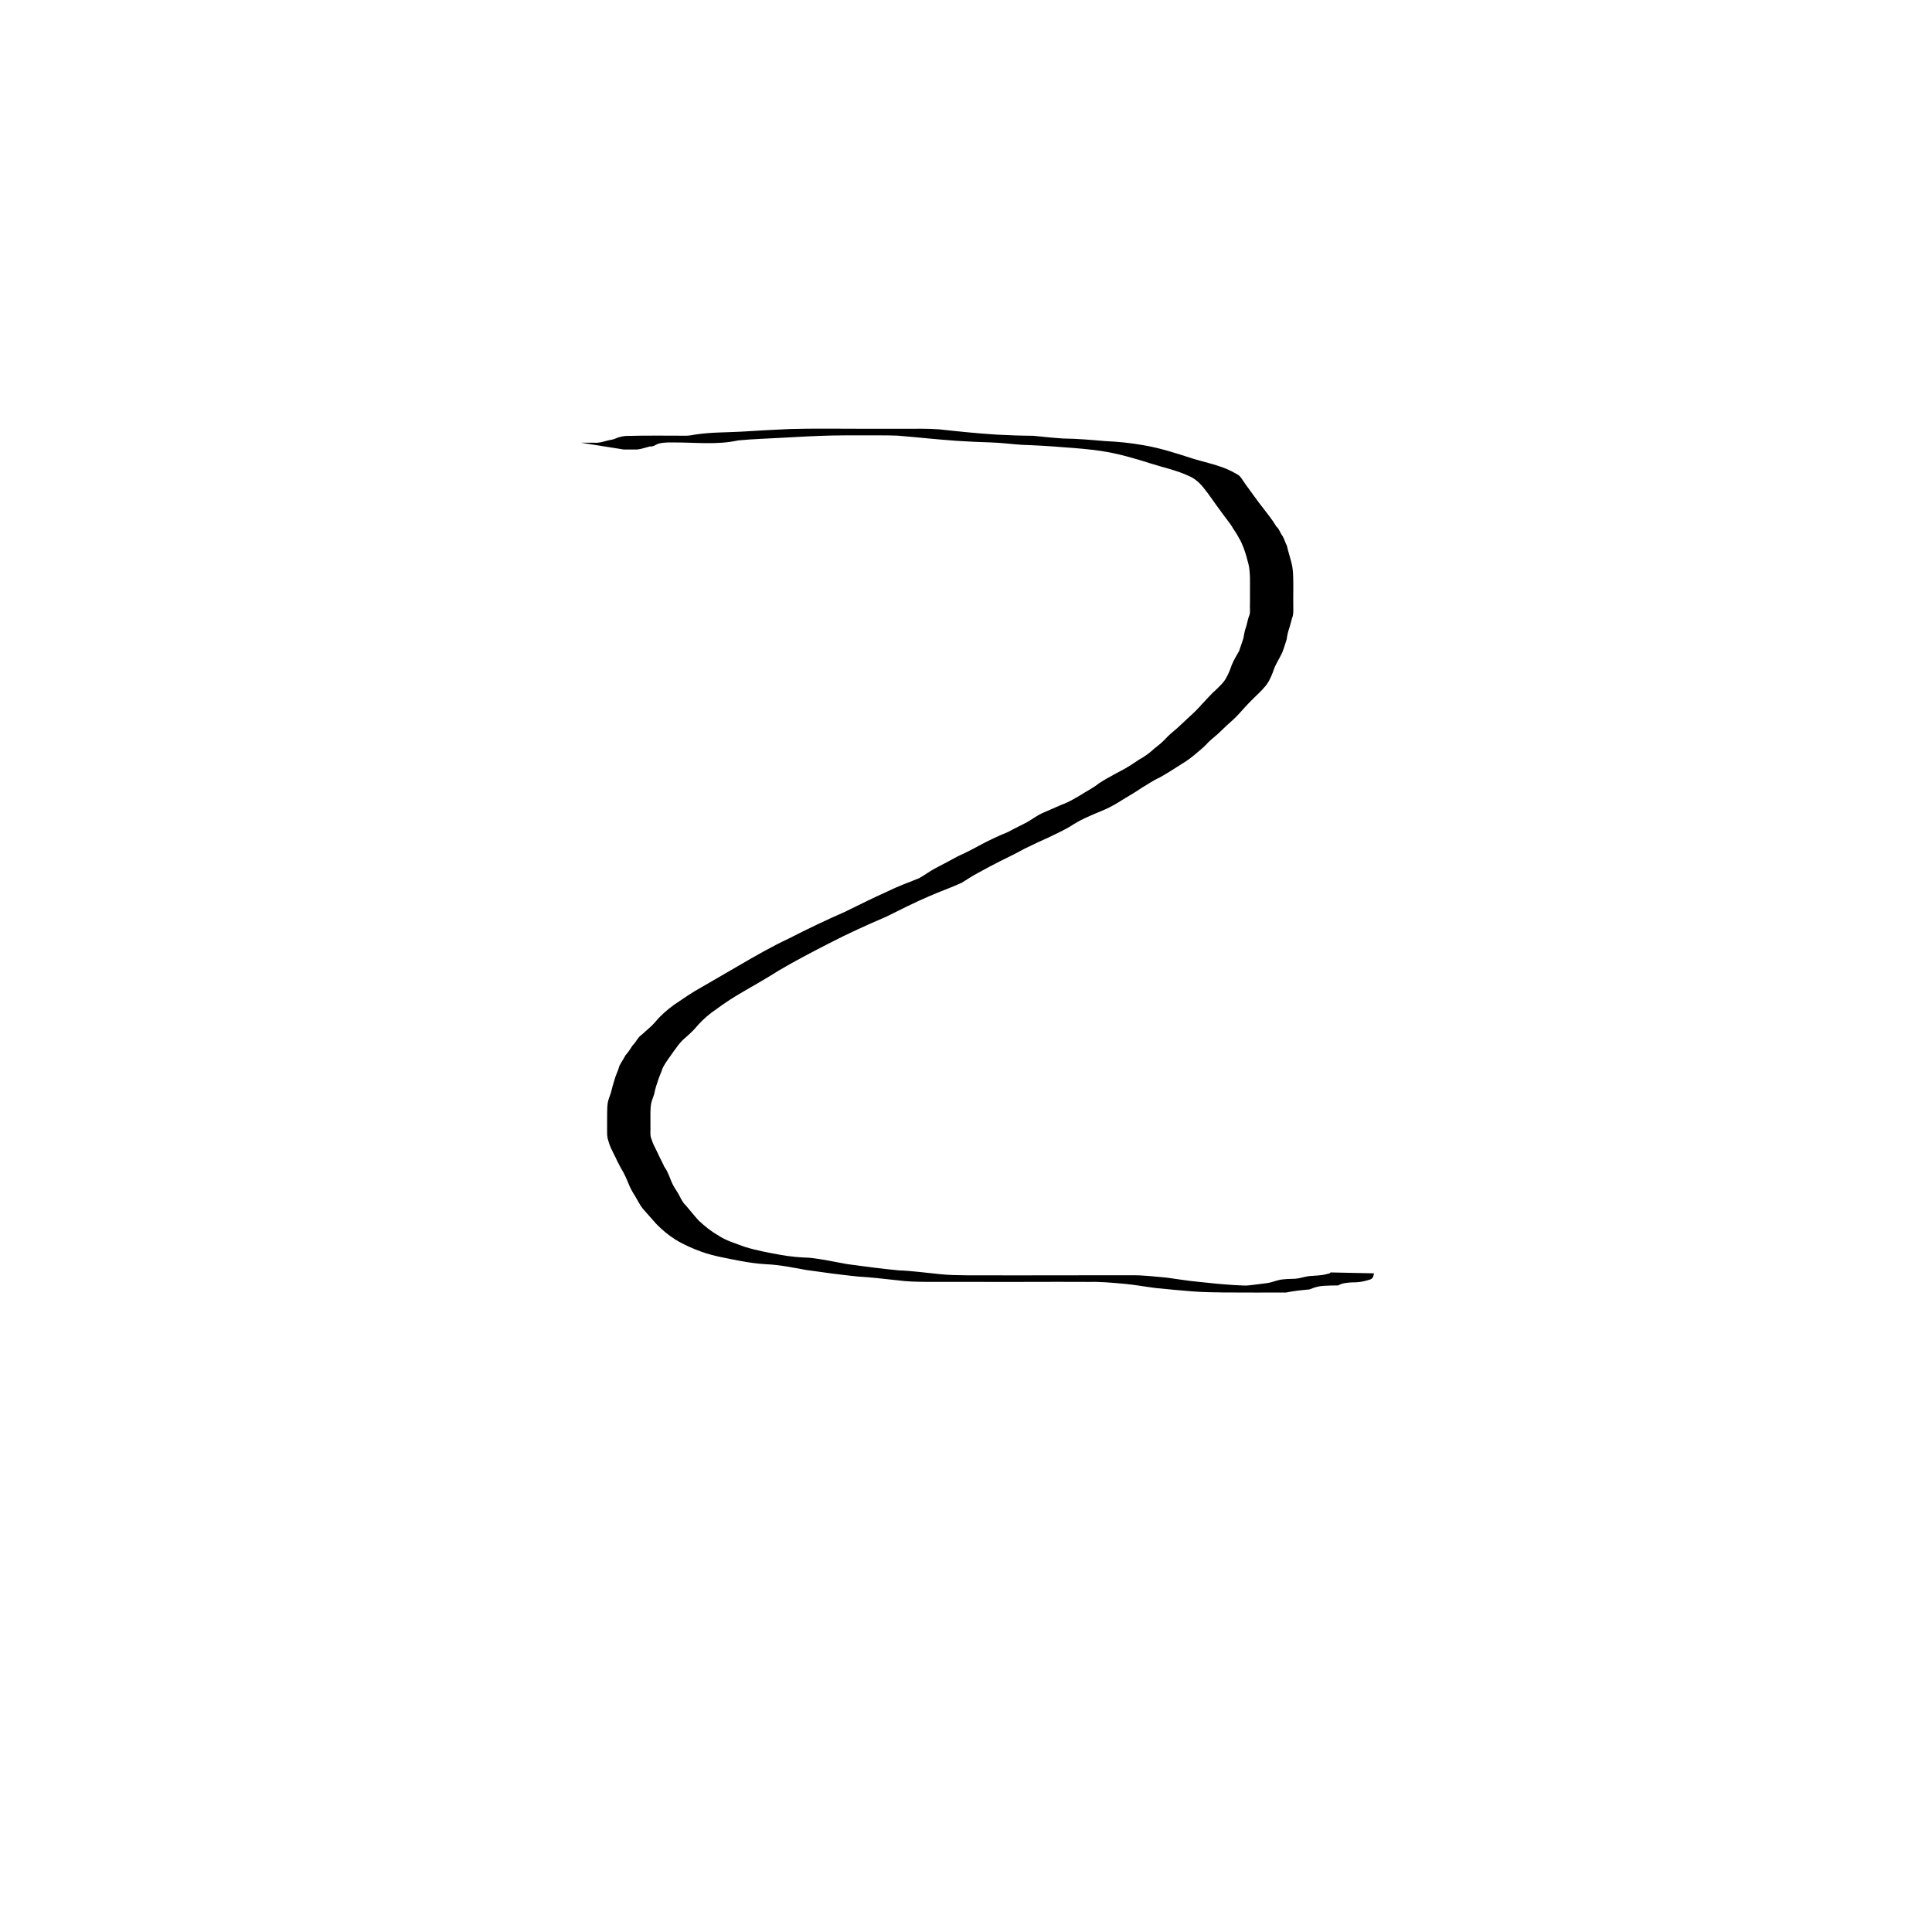
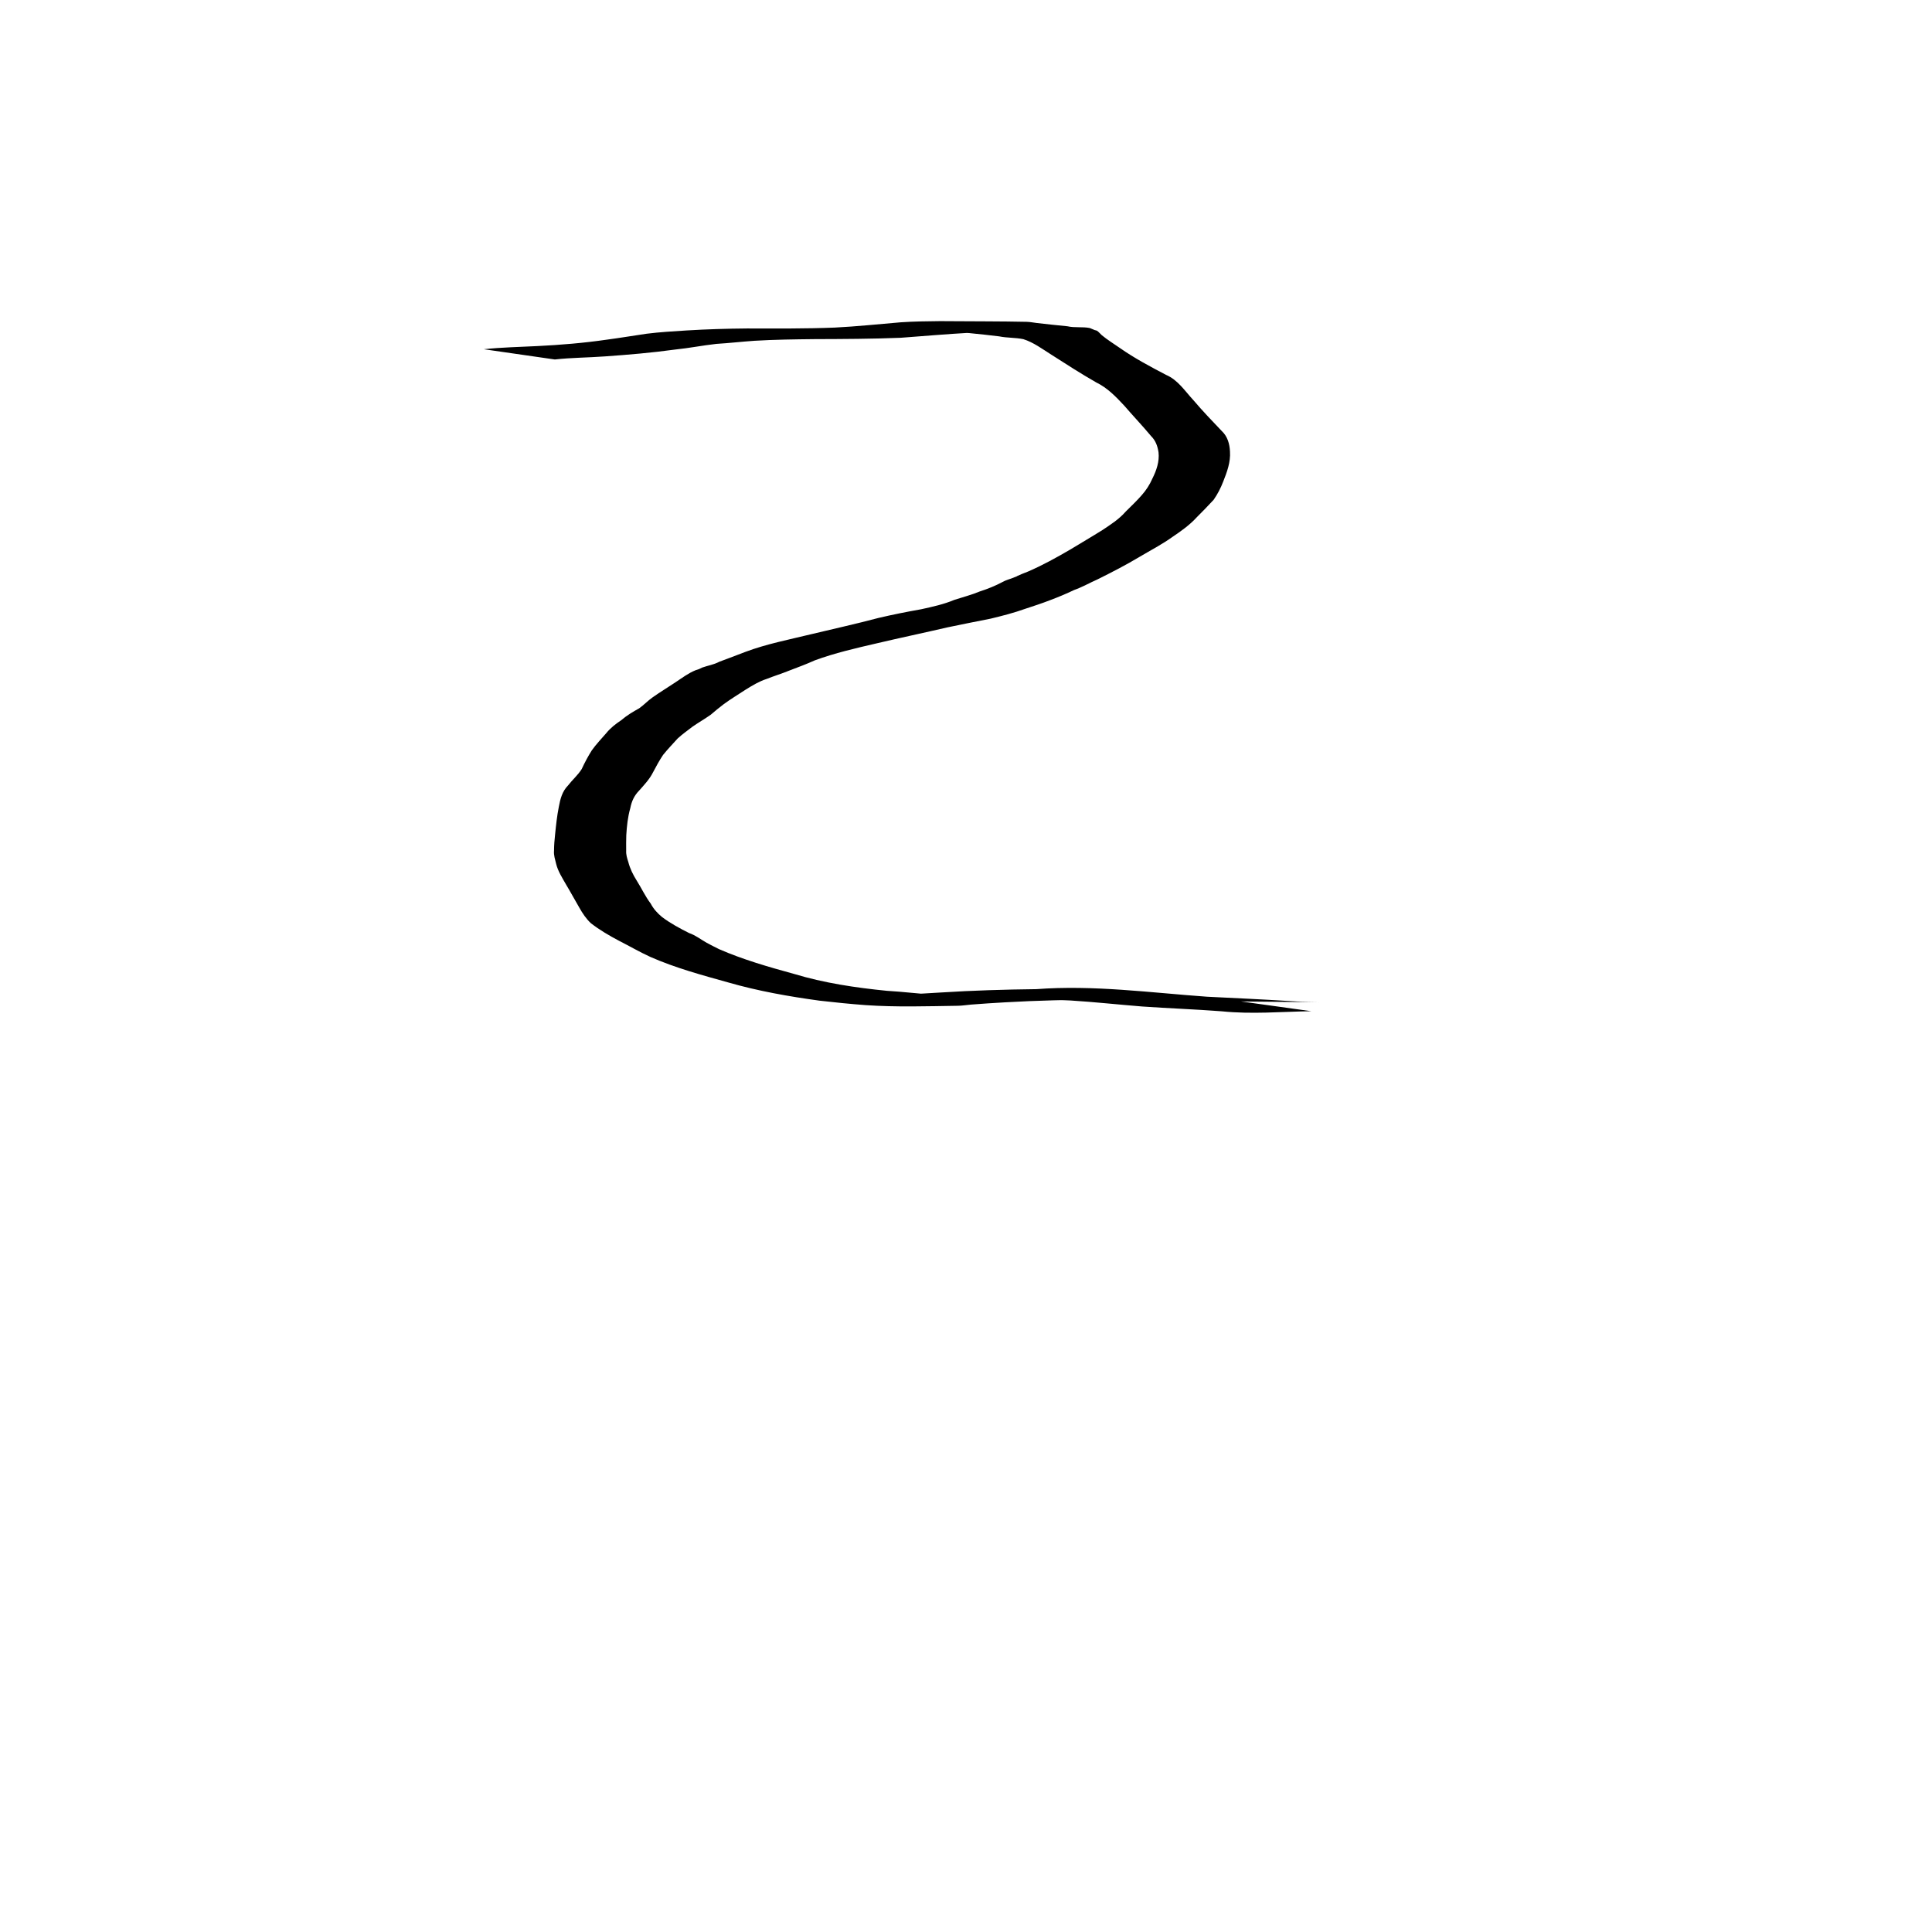
<svg xmlns="http://www.w3.org/2000/svg" width="1000" height="1000" viewBox="0 0 264.583 264.583" version="1.1" id="svg1">
-   <defs id="defs1">
-     <rect x="256.667" y="116.667" width="508.333" height="661.667" id="rect3" />
-   </defs>
-   <text xml:space="preserve" transform="scale(0.2645833)" id="text3" style="text-align:start;writing-mode:lr-tb;direction:ltr;white-space:pre;shape-inside:url(#rect3);display:inline;fill:#000000;stroke-width:19.521" />
-   <path style="fill:#000000;stroke-width:5.165" id="path1" d="m 85.426,61.559 c 0.607,-0.005 1.214,-5.29e-4 1.821,-5.29e-4 0.592,-0.052 1.172,-0.28 1.757,-0.421 0.491,0.066 0.78,-0.254 1.203,-0.393 0.437,-0.102 0.878,-0.139 1.324,-0.157 2.287,-0.002 7.158,-0.002 -2.811,-5.29e-4 0.69,0.002 1.38,0.006 2.07,0.009 0.463,0.003 0.925,7.94e-4 1.388,-0.002 2.982,-0.023 5.981,0.367 8.898,-0.278 2.003,-0.199 4.03,-0.244 6.043,-0.366 2.271,-0.137 4.543,-0.248 6.817,-0.307 2.225,-0.044 7.676,-0.028 -1.785,-0.027 1.996,-7.93e-4 3.992,-0.002 5.989,0.002 1.587,0.012 3.174,-0.016 4.759,0.041 2.686,0.221 5.363,0.518 8.053,0.708 1.568,0.097 3.137,0.18 4.708,0.222 1.417,0.038 2.823,0.231 4.237,0.326 1.925,0.068 3.843,0.172 5.761,0.338 1.714,0.117 3.42,0.255 5.12,0.505 2.326,0.345 4.587,1.01 6.825,1.718 1.737,0.557 3.56,0.931 5.218,1.711 0.783,0.333 1.376,0.862 1.92,1.504 0.89,1.089 1.647,2.276 2.495,3.397 0.54,0.785 1.185,1.487 1.656,2.318 0.298,0.434 0.577,0.875 0.817,1.344 0.275,0.387 0.398,0.847 0.598,1.272 0.271,0.73 0.486,1.488 0.671,2.245 0.152,0.63 0.182,1.276 0.206,1.92 -5.3e-4,0.591 0.007,1.182 -7.9e-4,1.773 0.008,0.6 -0.005,1.201 -0.003,1.801 -0.045,0.476 0.073,0.978 -0.06,1.44 -0.213,0.472 -0.28,0.987 -0.419,1.481 -0.215,0.58 -0.333,1.187 -0.439,1.794 -0.2,0.555 -0.368,1.117 -0.568,1.672 -0.349,0.629 -0.732,1.248 -1.008,1.914 -0.2,0.582 -0.407,1.162 -0.724,1.694 -0.324,0.668 -0.876,1.155 -1.399,1.672 -0.714,0.609 -1.3,1.342 -1.958,2.002 -0.49,0.57 -1.021,1.104 -1.582,1.603 -0.621,0.572 -1.232,1.156 -1.854,1.727 -0.541,0.461 -1.087,0.891 -1.565,1.424 -0.468,0.506 -1.009,0.933 -1.555,1.357 -0.63,0.604 -1.331,1.087 -2.094,1.508 -0.96,0.665 -1.947,1.29 -2.998,1.8 -0.824,0.456 -1.668,0.907 -2.458,1.424 -0.774,0.634 -1.68,1.065 -2.513,1.607 -0.828,0.475 -1.621,0.983 -2.527,1.294 -0.921,0.396 -1.833,0.792 -2.751,1.195 -0.722,0.344 -1.361,0.831 -2.052,1.226 -0.859,0.462 -1.759,0.867 -2.613,1.346 -1.219,0.491 -2.407,1.048 -3.571,1.66 -1.085,0.597 -2.183,1.167 -3.312,1.673 -0.996,0.547 -1.996,1.078 -3.005,1.597 -0.801,0.411 -1.509,0.971 -2.297,1.403 -1.451,0.584 -2.918,1.108 -4.319,1.809 -1.994,0.88 -3.934,1.875 -5.897,2.822 -2.57,1.12 -5.1,2.335 -7.594,3.614 -2.403,1.121 -4.696,2.451 -6.985,3.785 -1.661,0.952 -3.312,1.914 -4.966,2.879 -1.33,0.726 -2.56,1.59 -3.812,2.437 -0.943,0.689 -1.833,1.466 -2.576,2.369 -0.538,0.631 -1.204,1.125 -1.799,1.692 -0.568,0.368 -0.809,1.049 -1.278,1.488 -0.318,0.463 -0.586,0.941 -0.974,1.348 -0.255,0.515 -0.598,0.969 -0.849,1.487 -0.109,0.495 -0.345,0.936 -0.513,1.411 -0.172,0.608 -0.381,1.203 -0.53,1.82 -0.104,0.537 -0.347,1.033 -0.492,1.565 -0.114,0.545 -0.122,1.103 -0.127,1.658 -0.002,0.584 0.002,1.167 -0.005,1.751 0.018,0.557 -0.04,1.112 0.063,1.662 0.138,0.493 0.282,0.984 0.504,1.446 0.202,0.395 0.382,0.798 0.589,1.192 0.226,0.531 0.52,1.03 0.779,1.545 0.411,0.639 0.706,1.333 0.994,2.034 0.235,0.606 0.553,1.182 0.913,1.723 0.327,0.572 0.624,1.163 1.024,1.688 0.62,0.696 1.23,1.401 1.849,2.097 0.795,0.823 1.672,1.543 2.635,2.159 1.156,0.71 2.396,1.246 3.669,1.705 1.649,0.577 3.39,0.861 5.101,1.199 1.211,0.234 2.433,0.402 3.664,0.476 1.853,0.075 3.668,0.464 5.488,0.786 2.33,0.339 4.667,0.648 7.009,0.893 1.841,0.106 3.671,0.321 5.504,0.521 1.26,0.171 2.528,0.203 3.797,0.211 3.94,0.01 7.88,0.007 11.821,0.01 2.104,1.6e-4 4.207,-0.012 6.311,-0.012 2.405,0.01 10.274,0.016 -0.32,0.012 1.525,-0.002 3.051,-0.002 4.576,5.3e-4 1.642,-0.048 3.276,0.121 4.909,0.263 1.435,0.131 2.853,0.401 4.282,0.579 1.647,0.158 3.294,0.322 4.944,0.451 1.46,0.113 2.925,0.134 4.389,0.152 2.827,0.026 5.654,0.006 8.481,0.008 1.059,-0.223 2.141,-0.331 3.218,-0.426 0.621,-0.262 1.226,-0.448 1.898,-0.489 0.671,-0.049 1.343,-0.053 2.015,-0.053 0.592,-0.343 1.209,-0.371 1.874,-0.421 0.83,0.026 1.596,-0.104 2.381,-0.356 0.493,-0.109 0.596,-0.418 0.651,-0.885 0,0 -5.943,-0.123 -5.943,-0.123 v 0 c -0.109,0.218 -0.367,0.141 -0.582,0.245 -0.765,0.193 -1.546,0.183 -2.328,0.255 -0.653,0.079 -1.257,0.315 -1.904,0.363 -0.669,0.011 -1.34,0.038 -2.004,0.124 -0.641,0.119 -1.232,0.393 -1.879,0.477 -1.077,0.122 -2.15,0.305 -3.232,0.365 -0.495,0.002 -0.239,0.001 -0.771,0.002 -0.137,1.9e-4 -0.55,5.3e-4 -0.412,5.3e-4 9.678,0.004 6.389,-8e-5 4.309,0.003 -1.481,-0.005 -2.963,-0.015 -4.441,-0.106 -1.623,-0.106 -3.24,-0.264 -4.855,-0.443 -1.465,-0.133 -2.916,-0.387 -4.374,-0.579 -1.623,-0.129 -3.243,-0.355 -4.872,-0.317 -1.528,0.003 -3.056,0.003 -4.584,5.3e-4 -3.673,-10e-4 -7.345,-0.002 -11.018,0.012 -2.145,5.3e-4 -4.289,-0.012 -6.434,-0.007 -0.277,8e-4 -0.554,0.001 -0.831,0.002 -4.079,0.013 7.169,0.013 2.584,0.006 -0.385,-5.3e-4 -0.77,-0.003 -1.155,-0.004 -0.336,-0.002 -0.672,-0.003 -1.009,-0.005 -1.252,-0.015 -2.506,-0.024 -3.753,-0.163 -1.861,-0.18 -3.711,-0.447 -5.582,-0.513 -2.345,-0.215 -4.679,-0.539 -7.012,-0.849 -1.775,-0.309 -3.533,-0.721 -5.331,-0.886 -1.266,-0.034 -2.526,-0.156 -3.774,-0.375 -1.674,-0.303 -3.362,-0.61 -4.986,-1.114 -1.245,-0.481 -2.555,-0.825 -3.67,-1.597 -0.966,-0.54 -1.802,-1.243 -2.615,-1.987 -0.622,-0.675 -1.184,-1.406 -1.787,-2.1 -0.466,-0.42 -0.717,-1.047 -1.01,-1.59 -0.323,-0.532 -0.697,-1.037 -0.931,-1.622 -0.296,-0.701 -0.526,-1.443 -0.987,-2.058 -0.228,-0.528 -0.511,-1.023 -0.751,-1.542 -0.17,-0.419 -0.41,-0.811 -0.588,-1.224 -0.235,-0.404 -0.347,-0.844 -0.509,-1.281 -0.121,-0.499 -0.03,-1.031 -0.056,-1.541 -0.01,-0.58 -0.012,-1.16 -0.004,-1.739 0.012,-0.506 0.016,-1.017 0.137,-1.511 0.142,-0.535 0.401,-1.034 0.479,-1.586 0.134,-0.6 0.355,-1.169 0.543,-1.752 0.161,-0.45 0.373,-0.882 0.512,-1.34 0.238,-0.465 0.527,-0.914 0.827,-1.34 0.345,-0.44 0.632,-0.922 0.983,-1.357 0.357,-0.519 0.745,-1.001 1.231,-1.41 0.636,-0.545 1.25,-1.115 1.777,-1.769 0.757,-0.853 1.624,-1.584 2.569,-2.223 1.183,-0.872 2.408,-1.669 3.686,-2.397 1.636,-0.943 3.27,-1.881 4.867,-2.892 2.273,-1.34 4.612,-2.555 6.961,-3.757 2.519,-1.305 5.101,-2.469 7.707,-3.588 1.958,-0.96 3.897,-1.963 5.906,-2.814 1.47,-0.657 2.996,-1.167 4.456,-1.846 0.755,-0.473 1.497,-0.969 2.29,-1.38 0.976,-0.542 1.967,-1.06 2.96,-1.57 1.118,-0.541 2.23,-1.093 3.317,-1.694 1.175,-0.584 2.366,-1.129 3.562,-1.669 0.9,-0.446 1.814,-0.862 2.681,-1.374 0.661,-0.426 1.337,-0.826 2.052,-1.155 0.887,-0.419 1.795,-0.784 2.698,-1.168 0.894,-0.385 1.722,-0.882 2.542,-1.405 0.863,-0.52 1.733,-1.027 2.563,-1.598 0.803,-0.465 1.56,-1.01 2.413,-1.385 1.02,-0.564 1.991,-1.204 2.976,-1.827 0.778,-0.464 1.497,-0.984 2.171,-1.589 0.547,-0.446 1.086,-0.904 1.553,-1.437 0.504,-0.49 1.073,-0.904 1.574,-1.397 0.597,-0.592 1.216,-1.162 1.85,-1.715 0.551,-0.514 1.048,-1.086 1.55,-1.647 0.629,-0.689 1.294,-1.338 1.965,-1.986 0.555,-0.556 1.106,-1.119 1.448,-1.837 0.287,-0.561 0.503,-1.15 0.709,-1.744 0.319,-0.66 0.7,-1.287 1.013,-1.95 0.23,-0.589 0.409,-1.194 0.604,-1.795 0.074,-0.586 0.214,-1.158 0.414,-1.714 0.154,-0.503 0.252,-1.022 0.435,-1.517 0.1,-0.519 0.051,-1.046 0.055,-1.573 0.003,-0.6 -0.009,-1.2 0.003,-1.8 -0.004,-0.597 0.012,-1.194 -0.011,-1.791 -0.013,-0.686 -0.052,-1.377 -0.225,-2.043 -0.192,-0.801 -0.46,-1.581 -0.636,-2.385 -0.238,-0.432 -0.341,-0.907 -0.593,-1.332 -0.333,-0.38 -0.438,-0.975 -0.859,-1.31 -0.494,-0.86 -1.121,-1.609 -1.713,-2.399 -0.886,-1.1 -1.674,-2.269 -2.52,-3.398 -0.251,-0.341 -0.451,-0.721 -0.729,-1.041 -0.278,-0.32 -0.823,-0.507 -1.166,-0.729 -1.708,-0.854 -3.62,-1.2 -5.433,-1.768 -2.215,-0.715 -4.444,-1.44 -6.747,-1.813 -1.703,-0.305 -3.412,-0.466 -5.14,-0.546 -1.913,-0.163 -3.82,-0.335 -5.741,-0.355 -1.378,-0.081 -2.748,-0.239 -4.115,-0.373 -1.651,-0.01 -3.302,-0.066 -4.951,-0.156 -2.663,-0.163 -5.31,-0.442 -7.961,-0.728 -1.579,-0.122 -3.16,-0.074 -4.743,-0.076 -1.993,0.003 -3.986,-7.93e-4 -5.98,-0.004 -3.221,1.95e-4 -6.451,-0.054 -9.673,0.037 -2.195,0.093 -4.387,0.227 -6.58,0.357 -2.119,0.12 -4.265,0.075 -6.362,0.403 -0.448,0.084 -0.884,0.151 -1.34,0.162 -0.191,0.005 -0.765,-2.9e-5 -0.574,-5.3e-5 5.372,-7.94e-4 6.957,0.012 4.696,-0.004 -0.452,-0.003 -0.904,-0.005 -1.356,-0.003 -0.718,0.002 -1.436,0.003 -2.154,0.004 -2.942,-9.6e-5 -5.915,-0.05 -8.864,0.034 -0.458,0.059 -0.913,0.154 -1.337,0.343 -0.381,0.192 -0.779,0.186 -1.188,0.306 -0.57,0.152 -1.132,0.334 -1.731,0.276 -0.61,10e-6 -1.219,0.004 -1.829,-5.29e-4 z" />
+   <defs id="defs1" />
+   <path style="fill:#000000;stroke-width:26.458" id="path7" d="m 75.981,49.229 c 2.285,-0.254 4.585,-0.252 6.876,-0.422 3.22,-0.228 6.438,-0.5 9.636,-0.942 1.879,-0.19 3.732,-0.562 5.609,-0.77 1.743,-0.105 3.473,-0.306 5.215,-0.426 2.747,-0.164 5.5,-0.197 8.252,-0.227 3.933,-0.012 7.863,-0.027 11.793,-0.185 3.153,-0.235 6.304,-0.509 9.461,-0.685 1.832,-0.085 3.666,-0.089 5.5,-0.085 4.396,-0.029 -4.7,-0.03 -7.05,0.019 -0.489,0.01 0.976,0.067 1.463,0.11 1.367,0.122 2.73,0.292 4.093,0.448 1.086,0.224 2.233,0.157 3.315,0.384 1.39,0.434 2.613,1.356 3.844,2.13 2.023,1.295 4.044,2.598 6.131,3.791 1.525,0.738 2.671,1.927 3.811,3.148 1.22,1.416 2.511,2.768 3.708,4.204 0.635,0.633 0.881,1.359 1.019,2.216 0.144,1.263 -0.283,2.495 -0.844,3.609 -0.362,0.825 -0.842,1.573 -1.438,2.245 -0.688,0.801 -1.464,1.52 -2.209,2.266 -0.91,1.049 -2.064,1.781 -3.209,2.542 -1.445,0.909 -2.924,1.764 -4.38,2.655 -1.876,1.096 -3.787,2.15 -5.782,3.014 -0.276,0.109 -0.554,0.212 -0.827,0.328 -1.438,0.61 -0.006,0.056 -1.318,0.569 -0.458,0.179 -0.895,0.279 -1.322,0.521 -1.009,0.534 -2.062,0.969 -3.15,1.312 -1.128,0.473 -2.314,0.773 -3.475,1.151 -1.462,0.614 -3.011,0.949 -4.556,1.288 -1.95,0.344 -3.893,0.732 -5.821,1.184 -3.095,0.821 -6.223,1.509 -9.336,2.257 -2.991,0.727 -6.027,1.314 -8.916,2.398 -1.191,0.449 -2.375,0.914 -3.571,1.351 -0.733,0.395 -1.57,0.518 -2.342,0.795 -0.586,0.283 -0.289,0.165 -0.888,0.358 -1.004,0.403 -1.863,1.06 -2.759,1.653 -1.045,0.701 -2.123,1.346 -3.15,2.075 -0.65,0.456 -1.186,1.041 -1.833,1.496 -0.854,0.469 -1.718,0.991 -2.461,1.631 -0.75,0.503 -1.466,1.052 -2.034,1.757 -0.67,0.78 -1.39,1.521 -1.988,2.364 -0.522,0.824 -0.974,1.679 -1.386,2.565 -0.521,0.836 -1.28,1.475 -1.876,2.251 -0.797,0.814 -1.055,1.833 -1.256,2.921 -0.253,1.257 -0.385,2.538 -0.514,3.813 -0.081,0.726 -0.138,1.457 -0.143,2.189 -0.061,0.626 0.153,1.223 0.293,1.824 0.251,1.001 0.828,1.895 1.335,2.784 0.637,1.055 1.215,2.142 1.84,3.204 0.438,0.777 0.919,1.503 1.569,2.117 1.195,0.932 2.519,1.701 3.856,2.41 1.437,0.728 2.819,1.539 4.285,2.207 3.434,1.514 7.063,2.493 10.668,3.5 4.102,1.181 8.299,1.92 12.522,2.499 2.095,0.241 4.195,0.45 6.298,0.609 4.214,0.292 8.441,0.152 12.663,0.089 0.595,-0.009 1.184,-0.113 1.777,-0.161 1.798,-0.145 2.842,-0.2 4.666,-0.311 4.398,-0.257 8.803,-0.344 13.207,-0.398 -2.232,0.013 -4.466,-0.038 -6.697,0.037 -0.806,0.027 1.612,0.058 2.417,0.107 3.282,0.203 6.556,0.562 9.834,0.824 3.639,0.253 7.283,0.384 10.92,0.661 4.104,0.416 7.99,0.059 12.255,-0.015 0,0 -9.621,-1.336 -9.621,-1.336 v 0 c 16.327,0.138 10.164,0.217 6.639,-0.053 -3.768,-0.237 -7.537,-0.412 -11.308,-0.596 -7.791,-0.557 -15.529,-1.626 -23.376,-1.035 -4.367,0.048 -8.731,0.182 -13.09,0.459 -1.632,0.092 -3.263,0.201 -4.895,0.278 -0.707,0.033 -2.831,0.062 -2.123,0.075 15.115,0.265 9.46,0.093 6.16,-0.051 -2.172,-0.137 -4.33,-0.409 -6.502,-0.533 -4.31,-0.429 -8.603,-1.065 -12.76,-2.324 -3.462,-0.95 -6.936,-1.945 -10.231,-3.382 -0.563,-0.294 -1.143,-0.557 -1.696,-0.871 -0.798,-0.453 -1.524,-1.033 -2.406,-1.334 -1.28,-0.643 -2.545,-1.321 -3.694,-2.183 -0.646,-0.534 -1.175,-1.113 -1.573,-1.864 -0.744,-0.979 -1.258,-2.117 -1.918,-3.153 -0.491,-0.776 -0.913,-1.635 -1.14,-2.528 -0.164,-0.507 -0.325,-1.014 -0.293,-1.551 0.003,-0.705 -0.019,-1.411 0.014,-2.116 0.074,-1.252 0.203,-2.497 0.549,-3.709 0.184,-0.951 0.543,-1.73 1.233,-2.43 0.687,-0.776 1.407,-1.535 1.876,-2.472 0.432,-0.812 0.864,-1.625 1.38,-2.388 0.63,-0.789 1.335,-1.509 2.007,-2.261 0.633,-0.58 1.337,-1.072 2.013,-1.6 0.819,-0.567 1.683,-1.064 2.496,-1.635 0.578,-0.509 1.185,-0.985 1.794,-1.457 0.986,-0.727 2.04,-1.353 3.062,-2.027 0.898,-0.554 1.806,-1.104 2.818,-1.428 1.044,-0.415 2.124,-0.741 3.164,-1.17 1.149,-0.434 2.297,-0.864 3.417,-1.37 2.763,-1.015 5.635,-1.672 8.498,-2.336 3.23,-0.762 6.479,-1.44 9.711,-2.192 1.955,-0.411 3.915,-0.797 5.874,-1.184 1.601,-0.387 3.192,-0.794 4.745,-1.351 1.138,-0.375 2.275,-0.744 3.393,-1.177 1.12,-0.421 2.221,-0.879 3.3,-1.396 1.101,-0.388 2.119,-0.978 3.186,-1.448 1.968,-0.977 3.929,-1.982 5.812,-3.115 1.491,-0.885 3.038,-1.681 4.449,-2.694 1.198,-0.805 2.382,-1.645 3.361,-2.717 0.784,-0.776 1.546,-1.572 2.297,-2.379 0.543,-0.776 0.97,-1.609 1.312,-2.494 0.519,-1.312 1.027,-2.672 0.928,-4.108 -0.043,-1.05 -0.34,-2.097 -1.136,-2.83 -1.317,-1.382 -2.639,-2.756 -3.873,-4.213 -1.164,-1.248 -2.119,-2.775 -3.742,-3.462 -2.167,-1.136 -4.329,-2.282 -6.338,-3.691 -0.817,-0.565 -1.701,-1.114 -2.469,-1.749 -0.093,-0.077 -0.491,-0.518 -0.658,-0.609 -0.088,-0.048 -0.194,-0.055 -0.29,-0.082 -0.074,-0.032 -0.645,-0.276 -0.687,-0.285 -0.99,-0.205 -2.07,-0.011 -3.06,-0.242 -1.395,-0.136 -2.788,-0.285 -4.18,-0.445 -0.474,-0.055 -0.946,-0.156 -1.423,-0.166 -3.569,-0.075 -7.14,-0.059 -10.71,-0.088 -0.366,-0.003 -0.733,-0.004 -1.099,-0.007 -1.806,0.018 -3.613,0.038 -5.416,0.161 -3.011,0.25 -6.016,0.572 -9.035,0.723 -4.006,0.159 -8.013,0.128 -12.021,0.121 -2.769,0.024 -5.536,0.105 -8.3,0.274 -1.82,0.119 -3.646,0.22 -5.456,0.448 -1.809,0.263 -3.612,0.568 -5.425,0.809 -3.163,0.46 -6.352,0.724 -9.544,0.882 -2.441,0.13 -4.889,0.163 -7.322,0.432 z" />
</svg>
